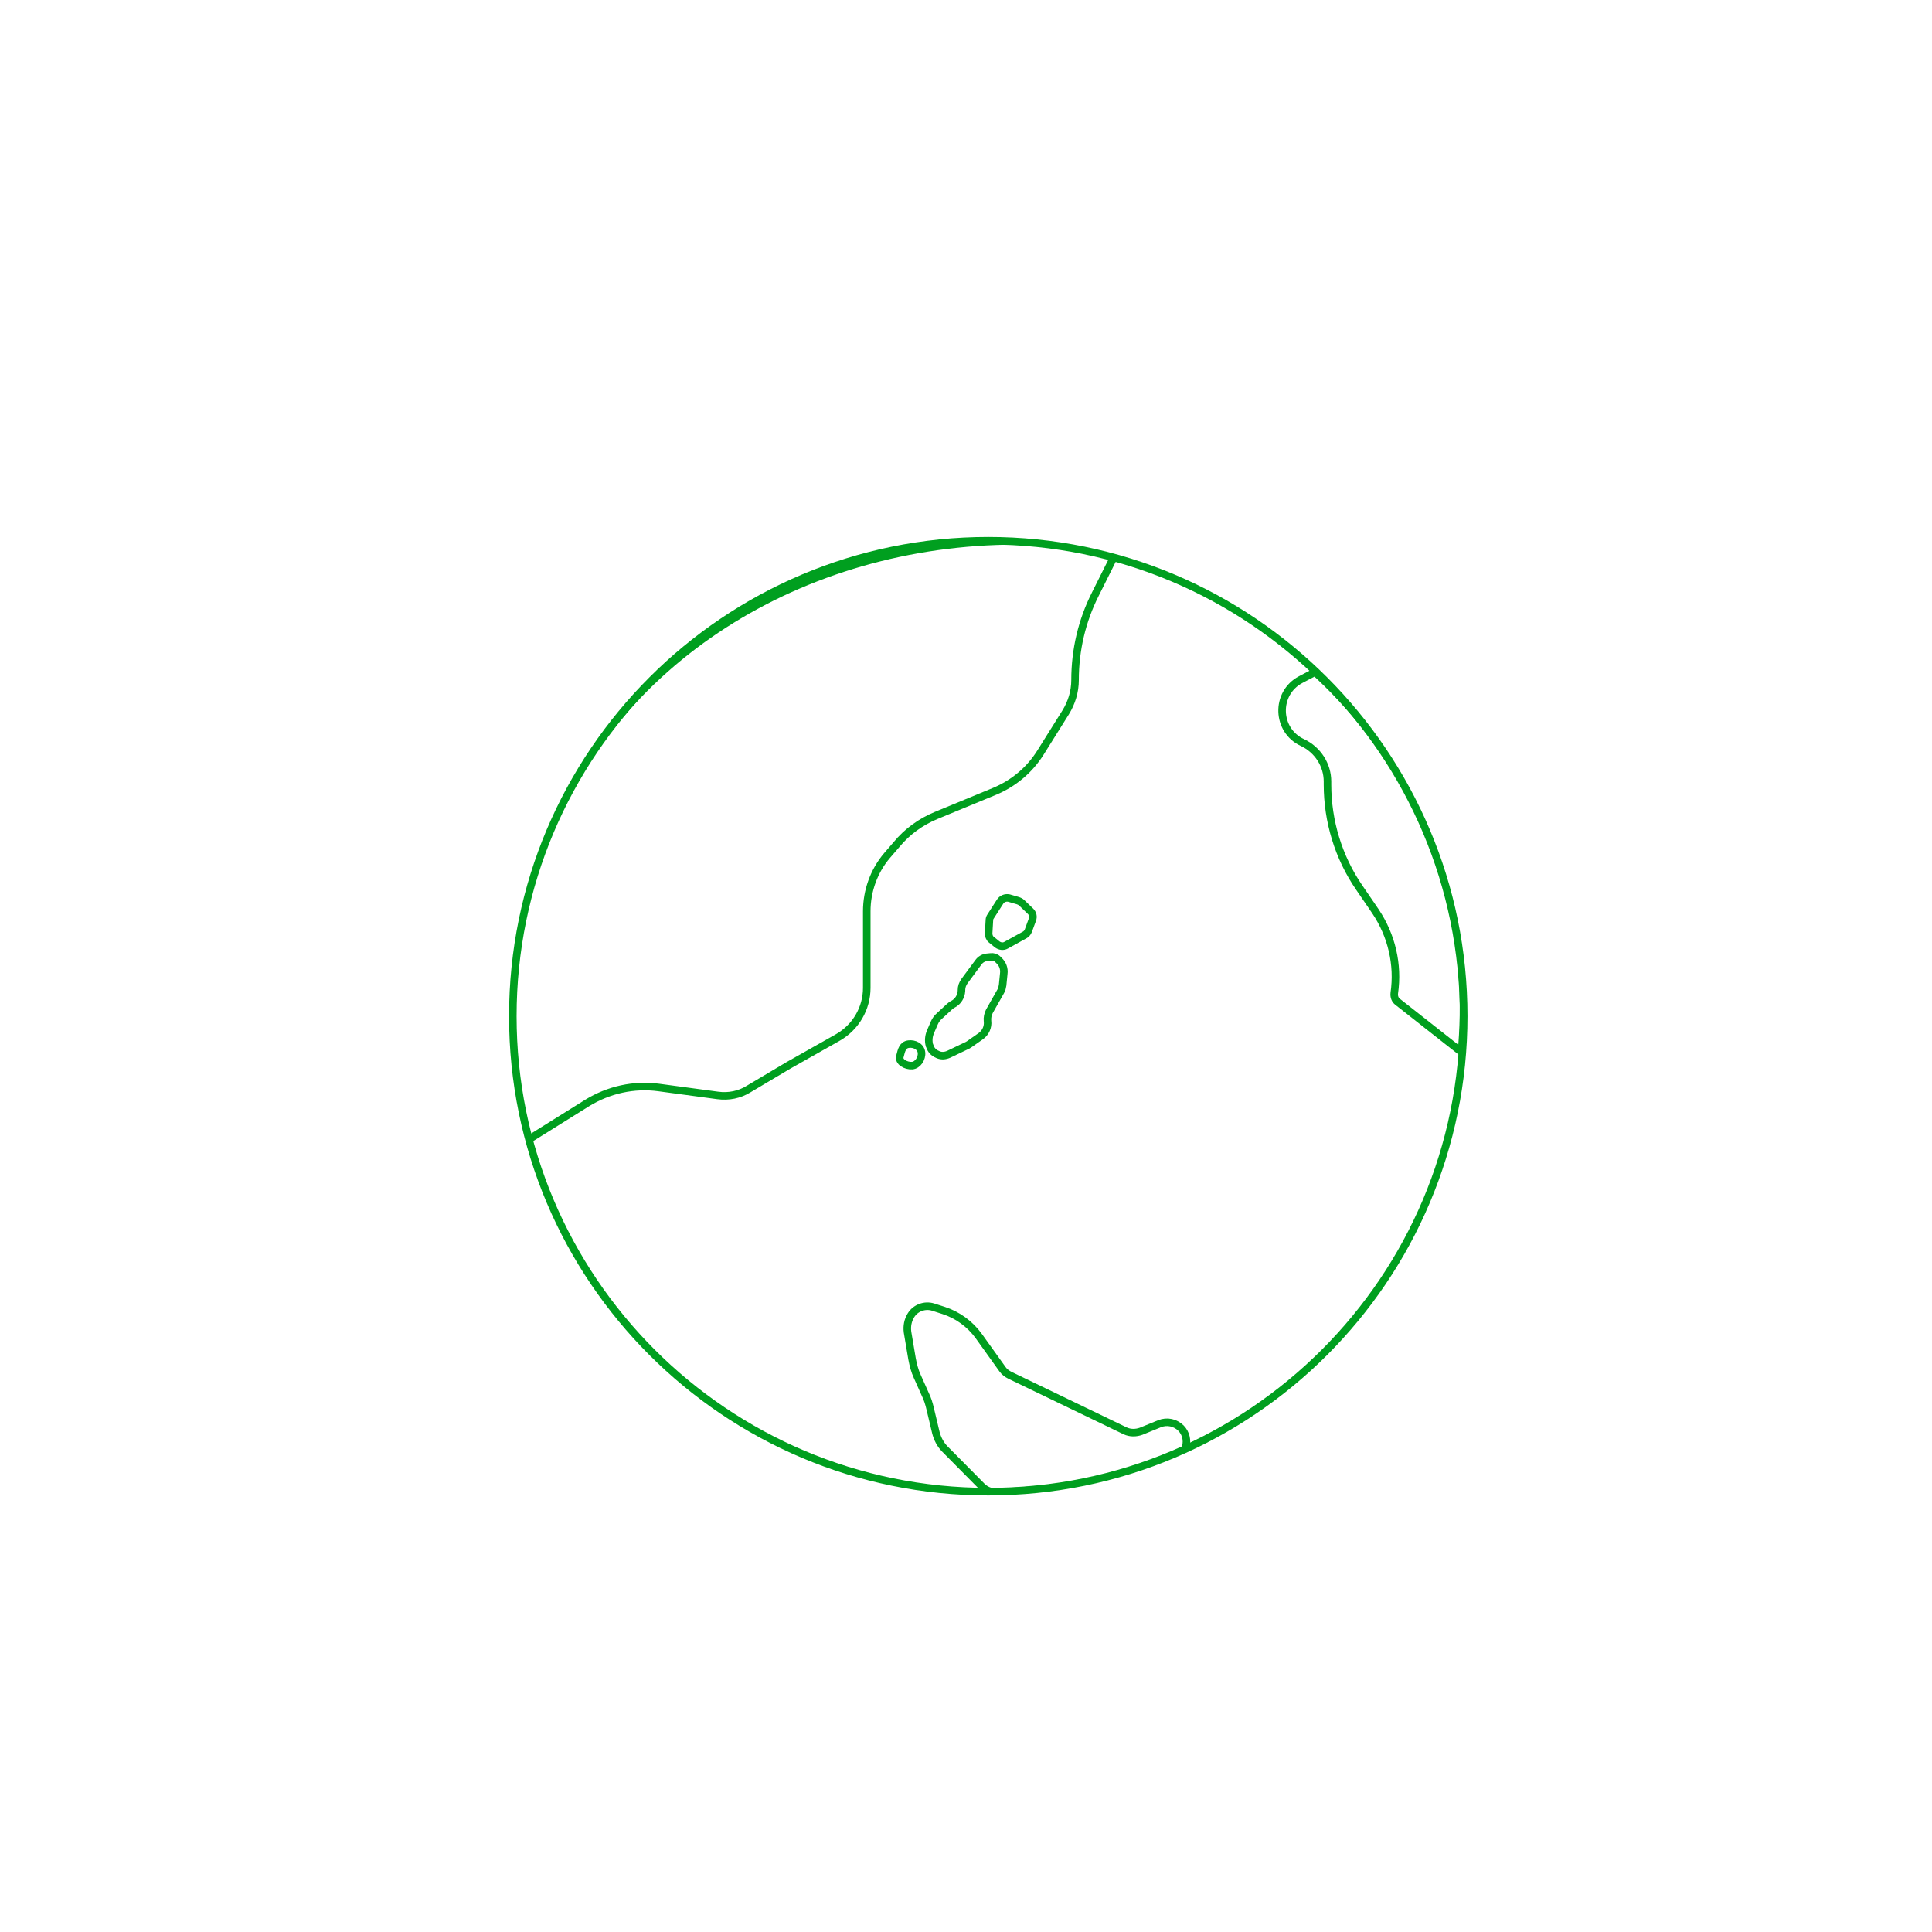
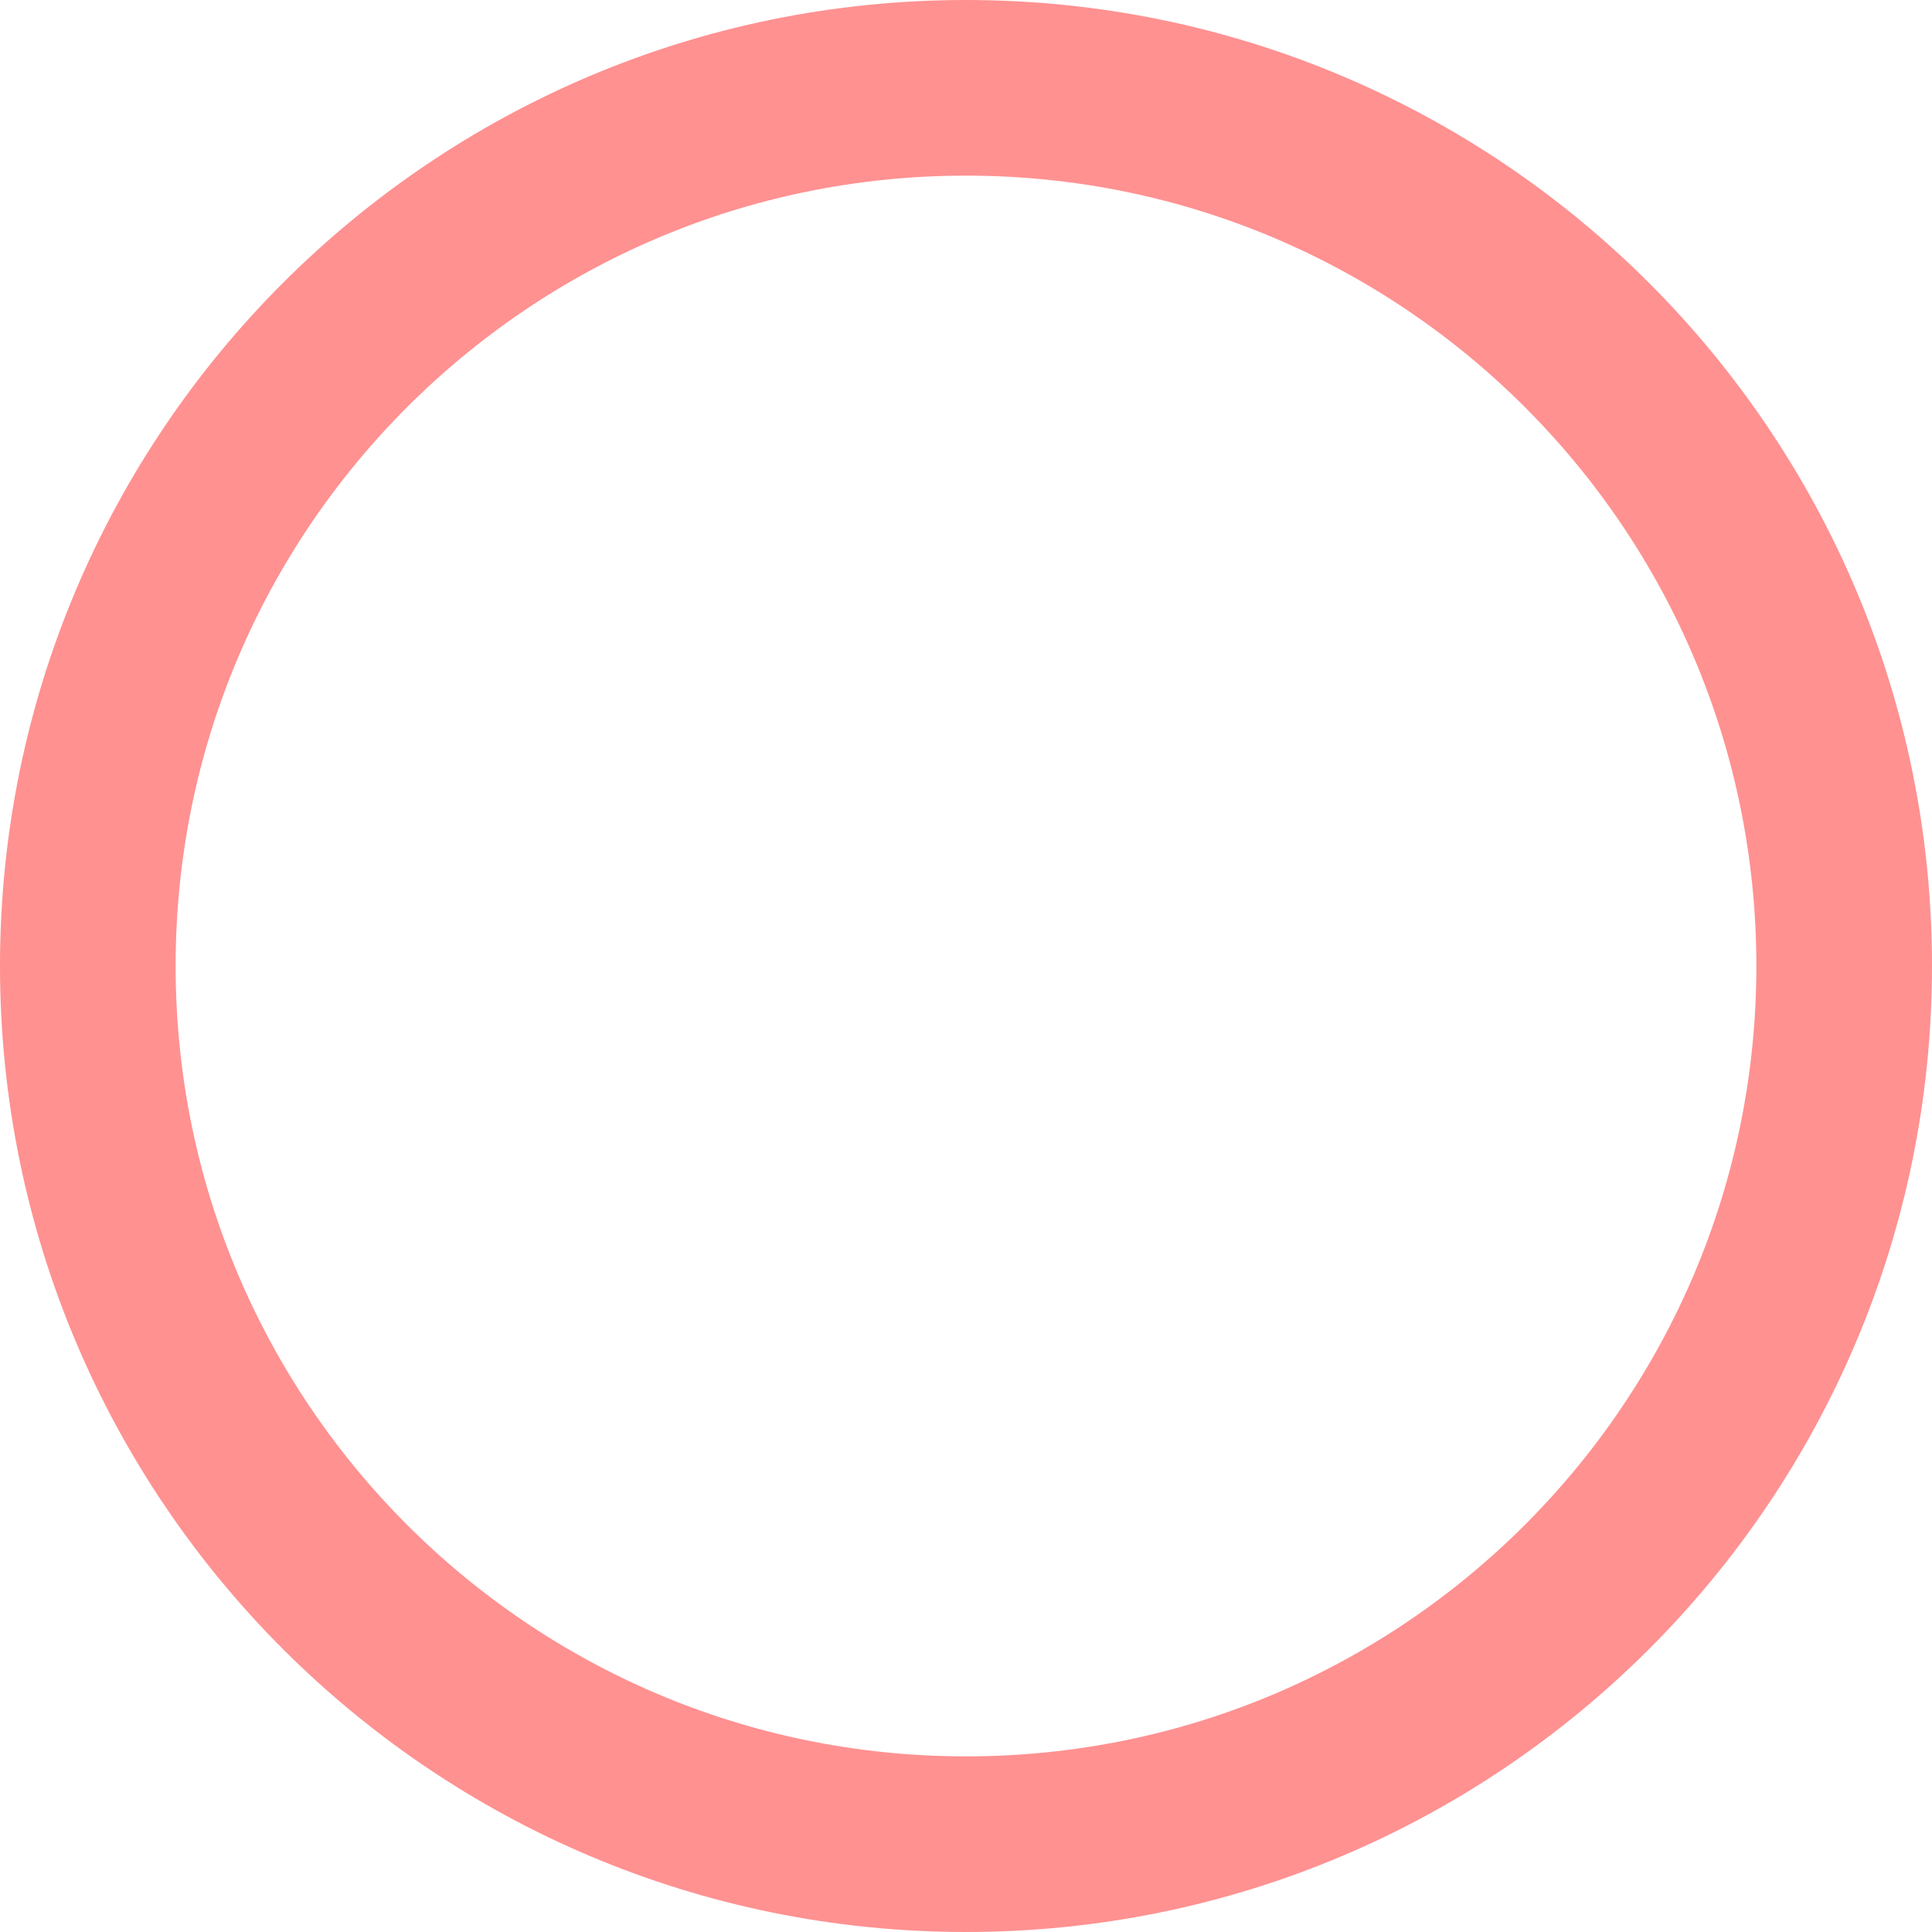
- <svg xmlns="http://www.w3.org/2000/svg" xmlns:xlink="http://www.w3.org/1999/xlink" version="1.1" x="0px" y="0px" viewBox="0 0 512 512" style="enable-background:new 0 0 512 512;" xml:space="preserve">
-   <style type="text/css">
- 	.st0{clip-path:url(#SVGID_00000067228103287754229040000011783337806361544618_);}
- 	.st1{fill:none;stroke:#009F1F;stroke-width:2;stroke-miterlimit:10;}
- </style>
-   <g id="_2">
-     <g>
-       <defs>
-         <circle id="SVGID_1_" cx="261.9" cy="269.3" r="126" />
-       </defs>
-       <clipPath id="SVGID_00000172428248957885617050000012217708104775689104_">
-         <use xlink:href="#SVGID_1_" style="overflow:visible;" />
-       </clipPath>
-       <g style="clip-path:url(#SVGID_00000172428248957885617050000012217708104775689104_);">
-         <path class="st1" d="M139.1,302.6l16.5-10.3c5.7-3.5,12.4-5,19-4.1l15.6,2.1c2.9,0.4,5.8-0.2,8.2-1.7l10.6-6.3l13.1-7.4     c4.7-2.7,7.6-7.7,7.6-13.1v-20.3c0-5.4,1.9-10.7,5.4-14.8l2.5-2.9c2.8-3.4,6.4-6,10.5-7.7l15.5-6.4c5-2.1,9.2-5.6,12.1-10.2     l6.7-10.7c1.6-2.6,2.5-5.5,2.5-8.6v0c0-7.9,1.8-15.7,5.4-22.8l5.9-11.8c-57.8-9.9-114.1,13.1-142.1,57.8     C127.2,245.9,136.6,291.7,139.1,302.6z" />
-         <path class="st1" d="M348.5,178.1l-3.8,2c-6.8,3.6-6.5,13.5,0.5,16.7v0c4,1.9,6.6,5.9,6.6,10.3v0.8c0,9.7,2.9,19.3,8.4,27.3     l4.3,6.3c4.3,6.4,6.1,14.1,5,21.7l0,0c-0.1,0.9,0.2,1.8,0.9,2.3l16.9,13.3c1-10.6,1.6-30.8-7.1-54     C371.1,200.6,356.4,185.3,348.5,178.1z" />
-         <path class="st1" d="M313,378.5L313,378.5c-1.5-1.5-3.7-2-5.7-1.2l-4.9,2c-1.4,0.5-2.9,0.5-4.2-0.1l-30.5-14.7     c-0.8-0.4-1.5-0.9-2-1.6l-6.3-8.8c-2.3-3.2-5.6-5.6-9.3-6.8l-2.8-0.9c-2.2-0.7-4.7,0.2-5.9,2.2l0,0c-0.8,1.3-1.1,2.8-0.9,4.4     l1.2,7.1c0.3,1.6,0.7,3.2,1.4,4.7l2.1,4.7c0.6,1.2,1,2.5,1.3,3.8l1.5,6.3c0.4,1.6,1.2,3.2,2.4,4.4l9.8,9.9c1,1,2.4,1.6,3.8,1.5     c8.2-0.2,18-1.1,28.8-3.4c6.6-1.4,12.6-3.1,18-4.9C314.5,385.8,315.6,381.2,313,378.5z" />
-         <g>
-           <path class="st1" d="M265,239l-2.5,3.9c-0.2,0.3-0.3,0.6-0.3,1l-0.2,3.4c0,0.7,0.2,1.3,0.7,1.7l1.6,1.3c0.7,0.5,1.6,0.6,2.3,0.2      l4.9-2.7c0.4-0.2,0.8-0.6,1-1.1l1.1-3c0.3-0.8,0.1-1.6-0.5-2.2l-2.4-2.3c-0.2-0.2-0.6-0.4-0.9-0.5l-2.4-0.7      C266.4,237.8,265.5,238.2,265,239z" />
-           <path class="st1" d="M254.8,262.6l0-0.2c0-0.9,0.3-1.7,0.8-2.4l3.7-5c0.5-0.7,1.3-1.2,2.2-1.3l1-0.1c0.7-0.1,1.4,0.1,1.9,0.6      l0.3,0.3c1,0.9,1.5,2.2,1.3,3.6l-0.3,3c-0.1,0.6-0.2,1.1-0.5,1.6l-3,5.3c-0.4,0.8-0.6,1.7-0.5,2.6l0,0c0.2,1.5-0.5,3.1-1.8,4      l-3,2.1c-0.2,0.1-0.4,0.3-0.7,0.4l-4.8,2.3c-0.9,0.4-1.9,0.5-2.8,0.1l-0.2-0.1c-1-0.4-1.7-1.2-2-2.2l-0.1-0.2      c-0.3-1.2-0.2-2.4,0.3-3.6l1-2.3c0.3-0.7,0.8-1.4,1.4-1.9l2.6-2.4c0.2-0.2,0.5-0.4,0.8-0.6l0.2-0.1      C253.9,265.4,254.7,264.1,254.8,262.6z" />
-           <path class="st1" d="M244.2,278.9c0.2,1.6-1,3.4-2.5,3.5c-1.6,0.1-3.7-1-3.2-2.5c0.4-1.6,0.7-3,2.3-3.2      C242.3,276.5,244,277.3,244.2,278.9z" />
-         </g>
-       </g>
-       <use xlink:href="#SVGID_1_" style="overflow:visible;fill:none;stroke:#009F1F;stroke-width:2;stroke-miterlimit:10;" />
-     </g>
-   </g>
-   <g id="レイヤー_2">
- </g>
+ <svg xmlns="http://www.w3.org/2000/svg" width="22" height="22" viewBox="0 0 22 22" fill="none">
+   <path d="M11 21C16.523 21 21 16.523 21 11C21 5.477 16.523 1 11 1C5.477 1 1 5.477 1 11C1 16.523 5.477 21 11 21Z" stroke="#FF9191" stroke-width="2" stroke-linecap="round" stroke-linejoin="round" />
</svg>
